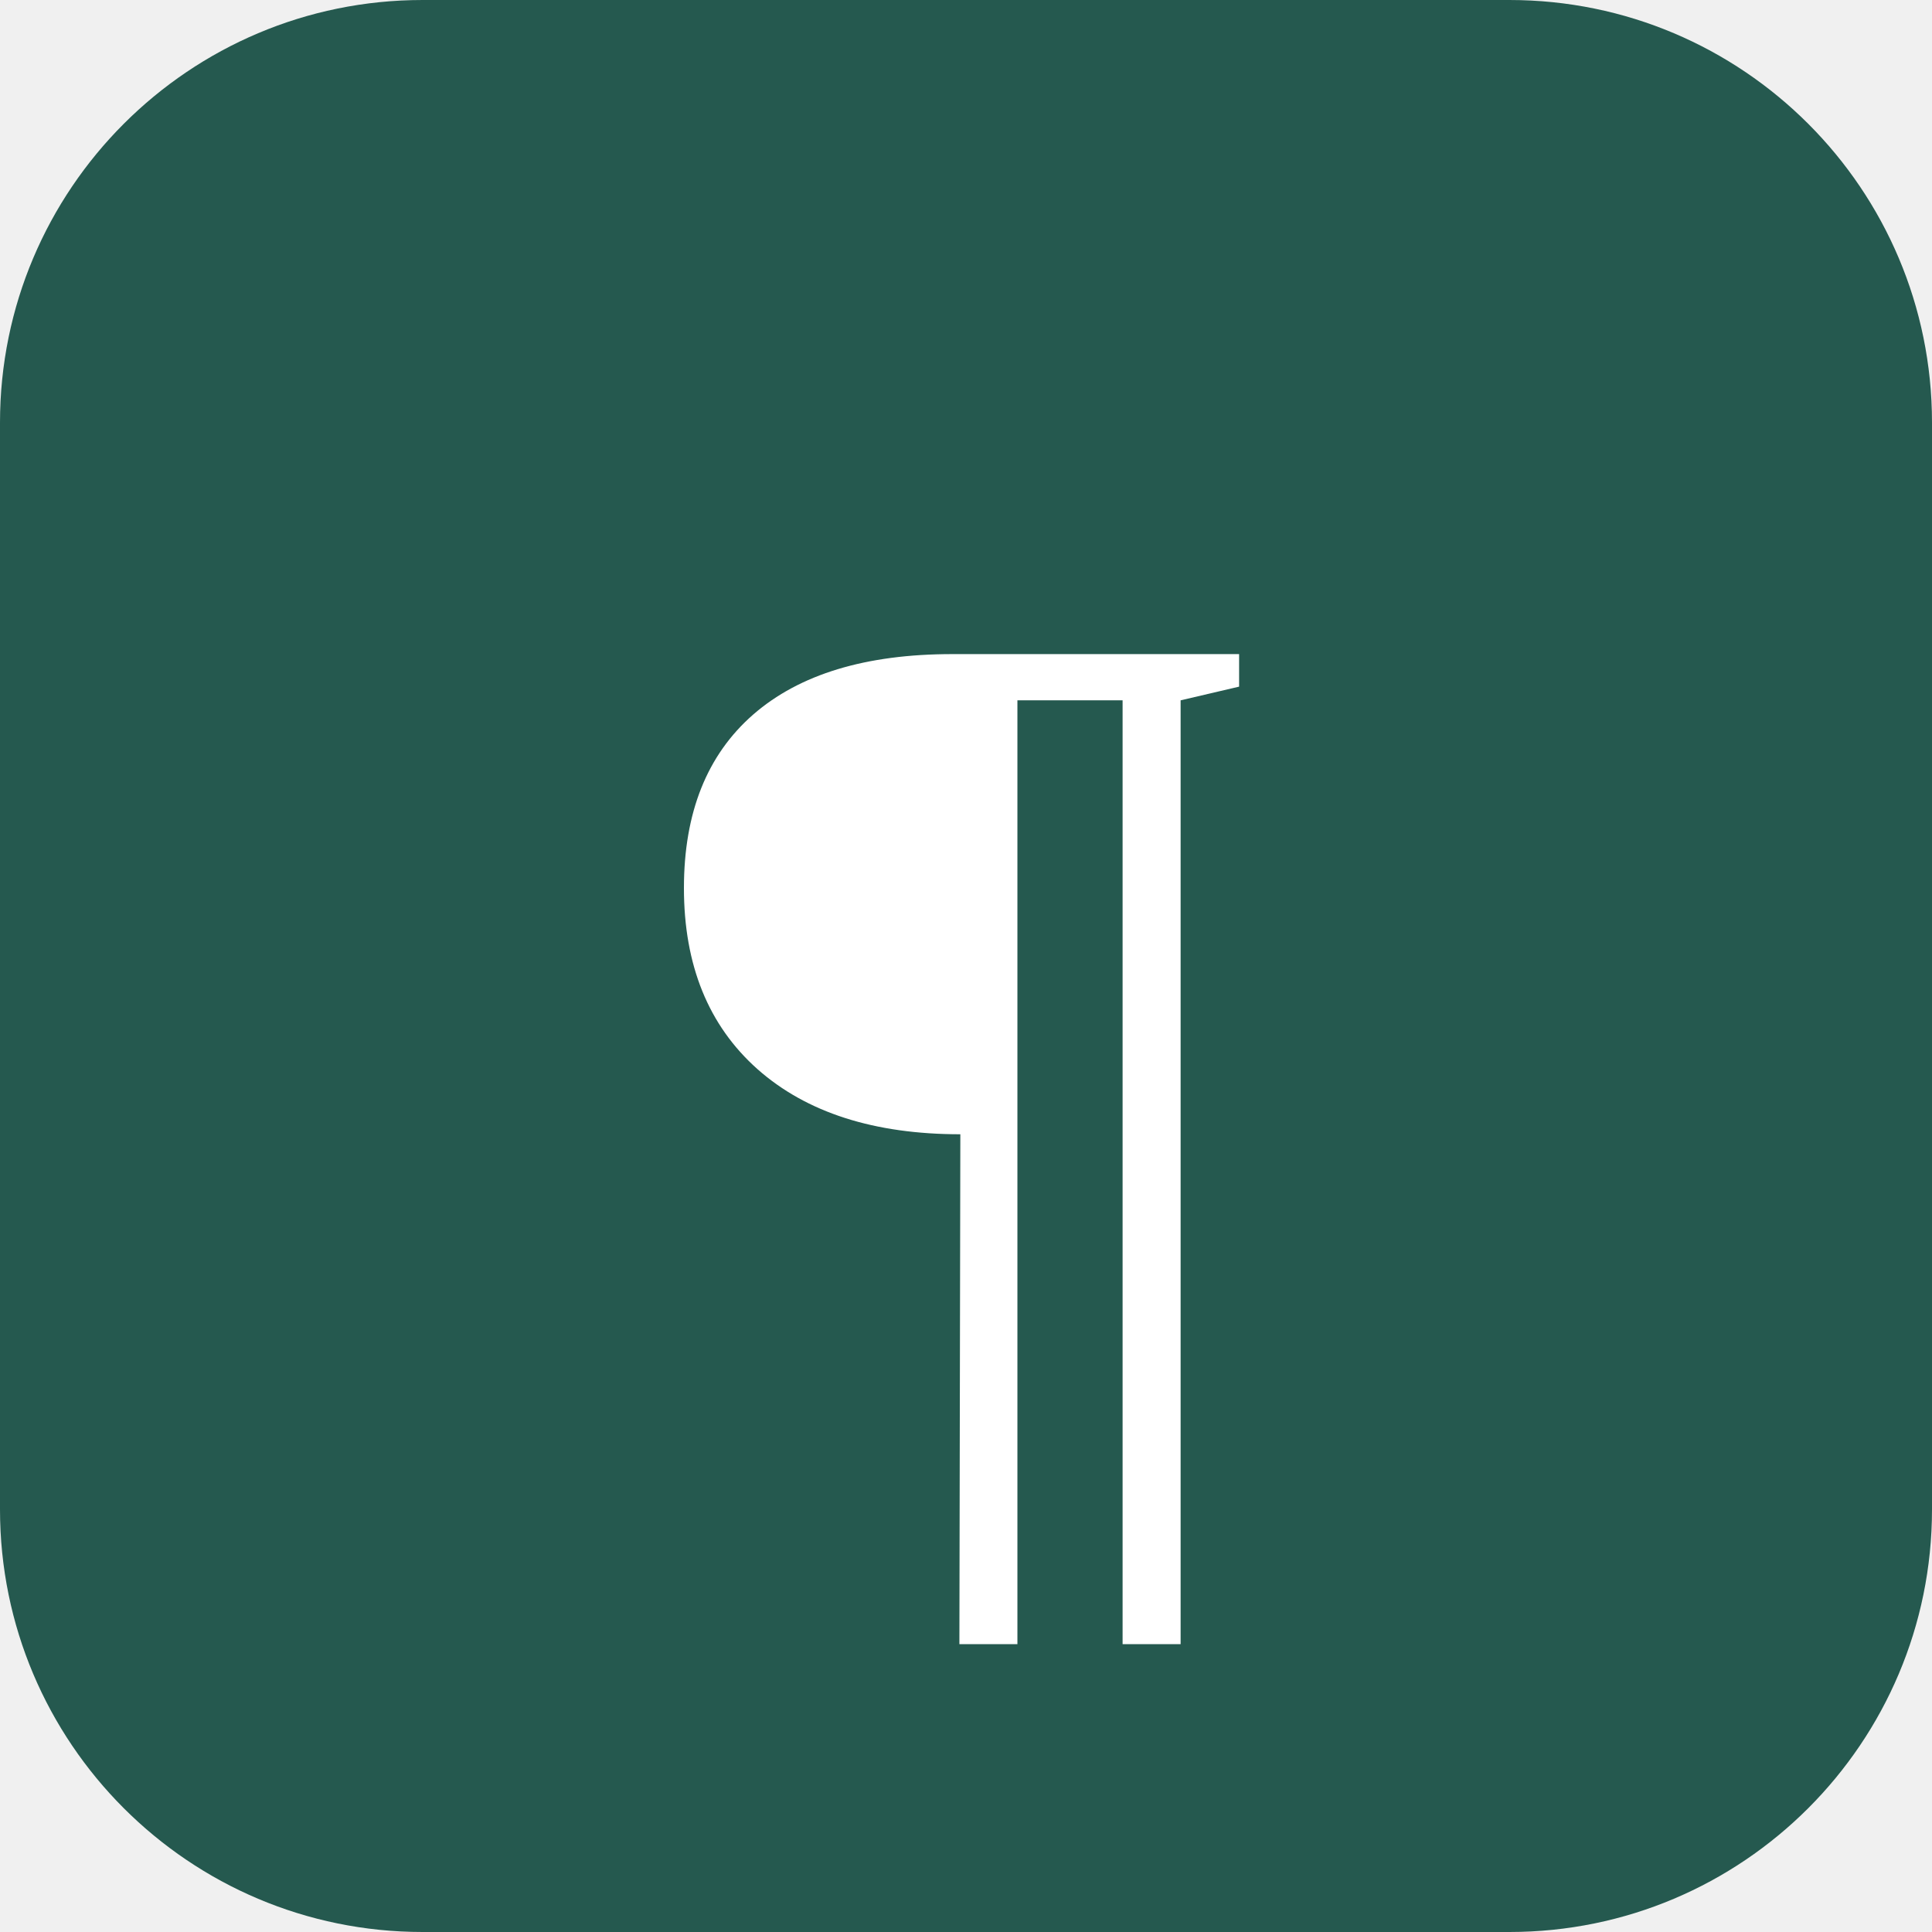
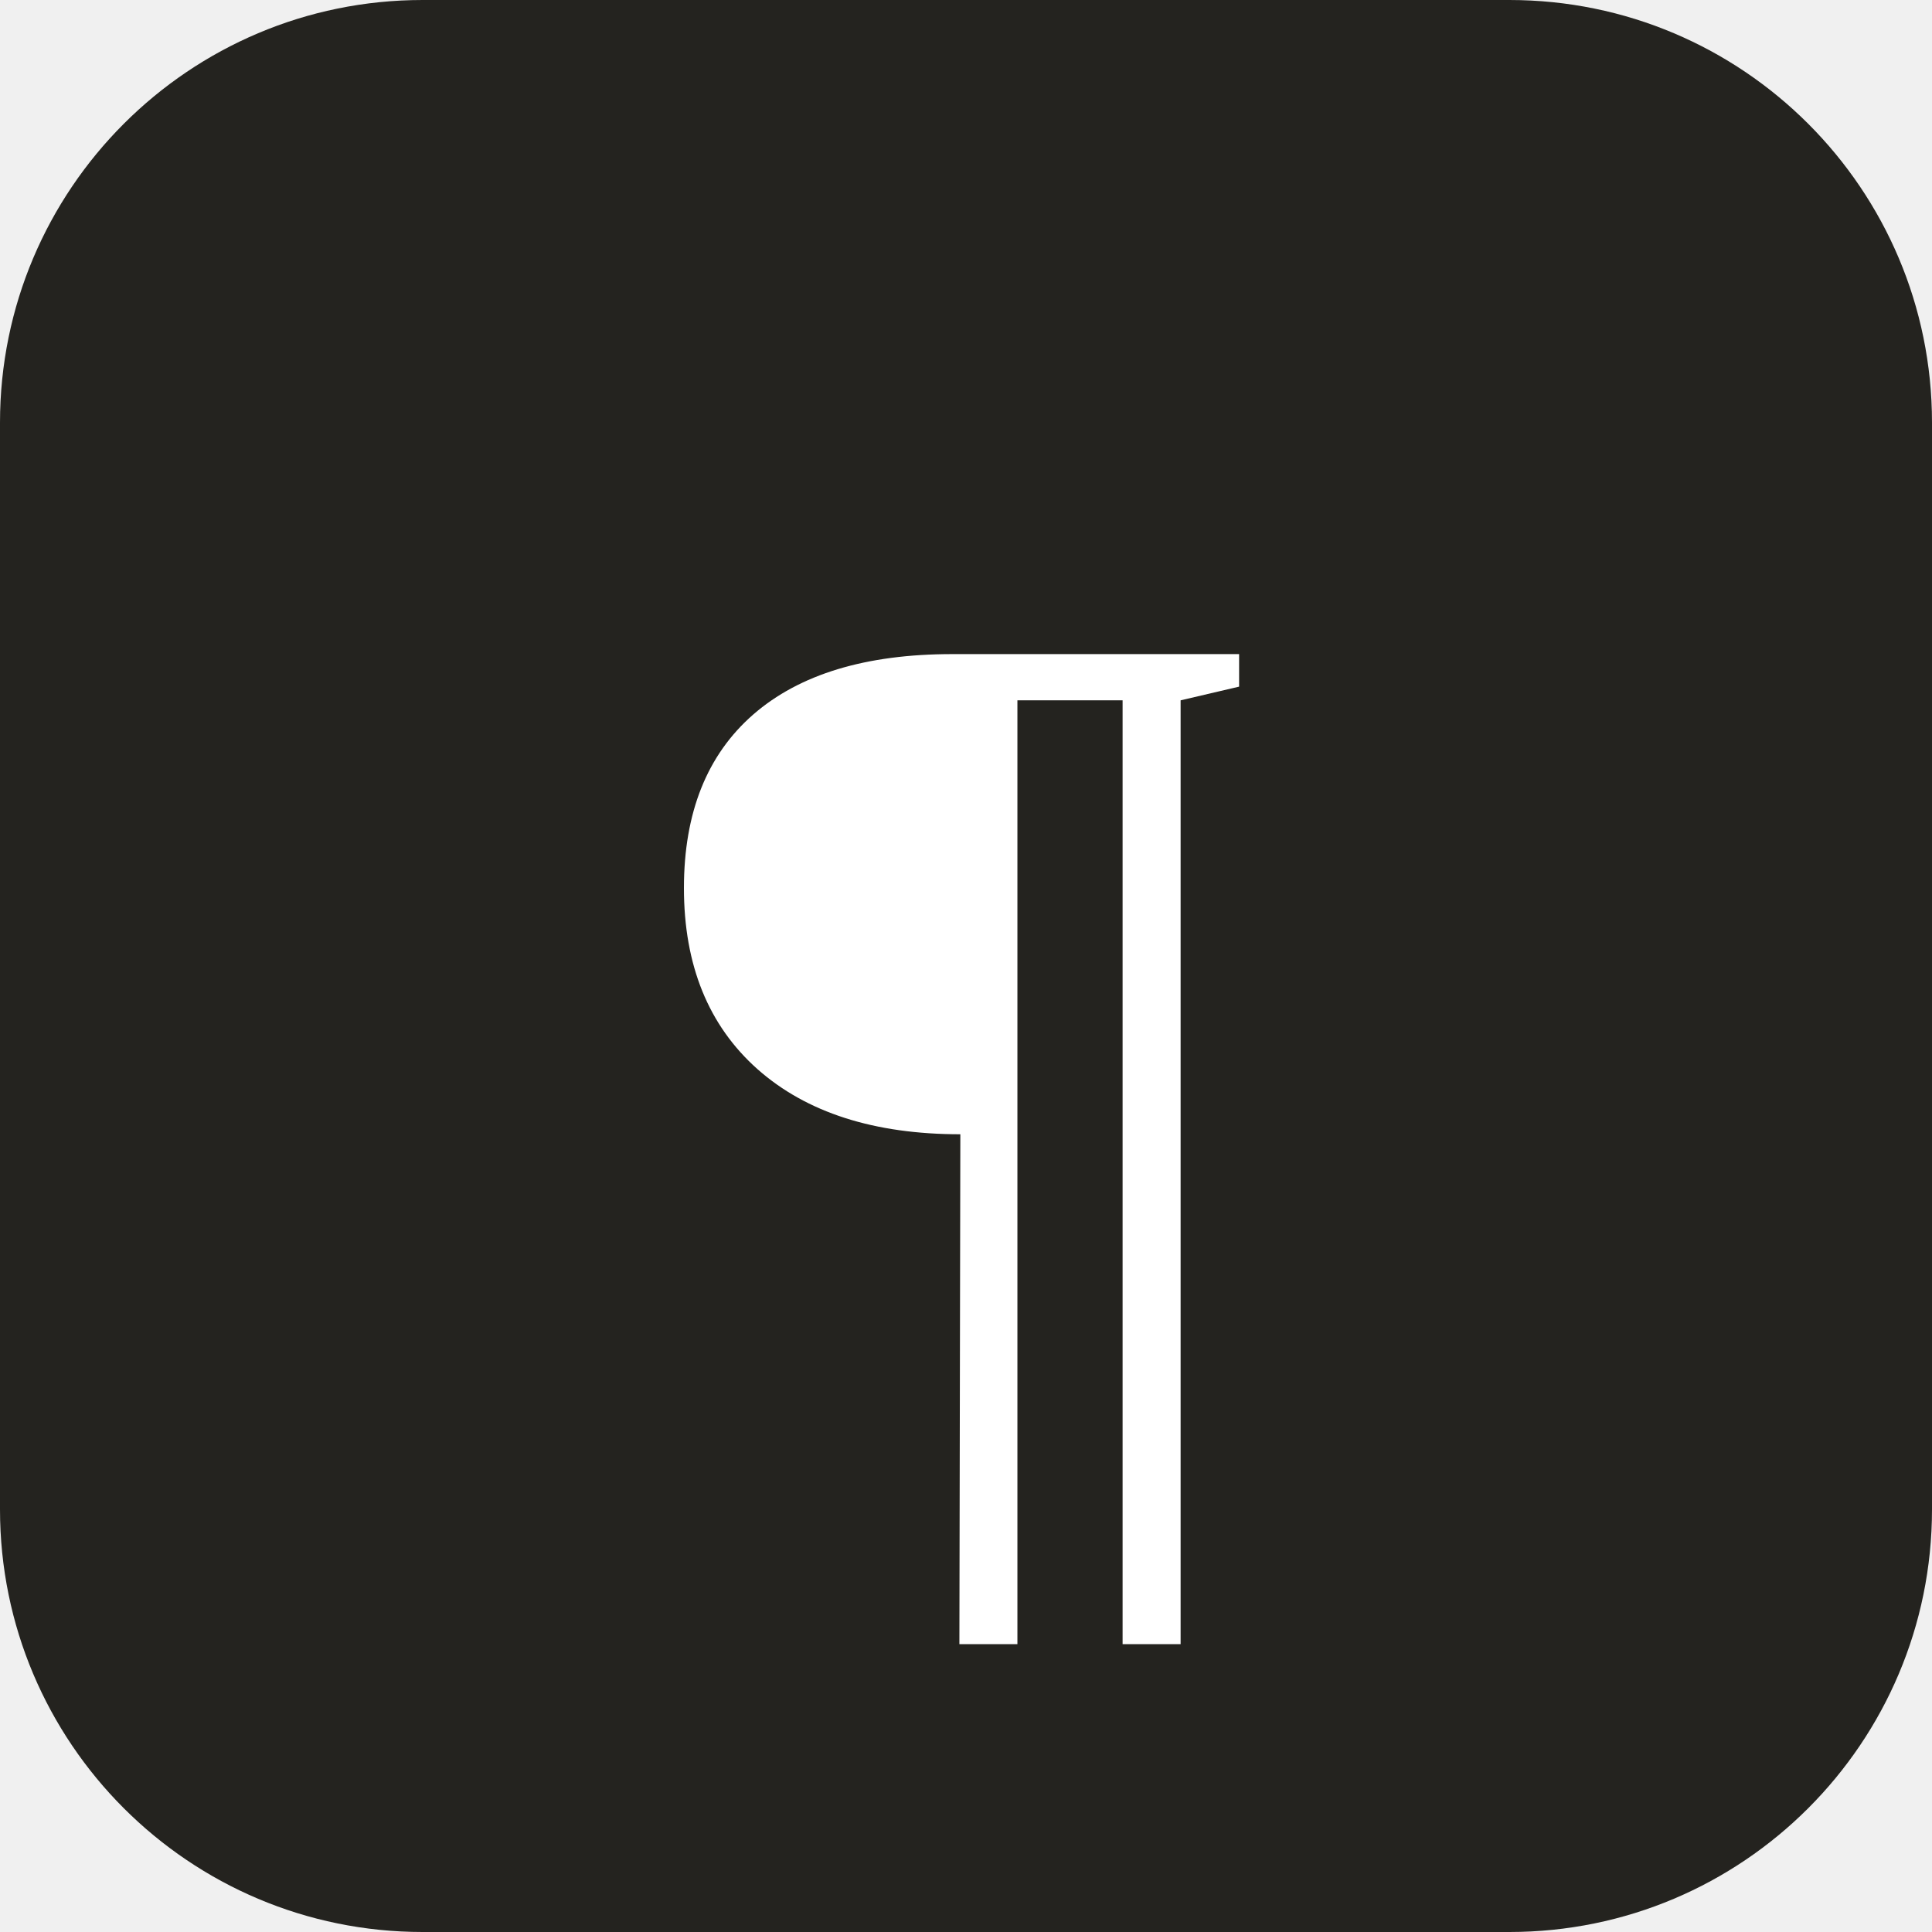
<svg xmlns="http://www.w3.org/2000/svg" viewBox="0 0 64 64">
-   <rect width="64" height="64" rx="14" fill="#25594f" />
+   <rect width="64" height="64" rx="14" fill="#24231f" />
  <text x="32" y="35" font-family="Georgia, 'Times New Roman', serif" font-size="42" font-weight="500" fill="#ffffff" text-anchor="middle" dominant-baseline="central">¶</text>
</svg>
